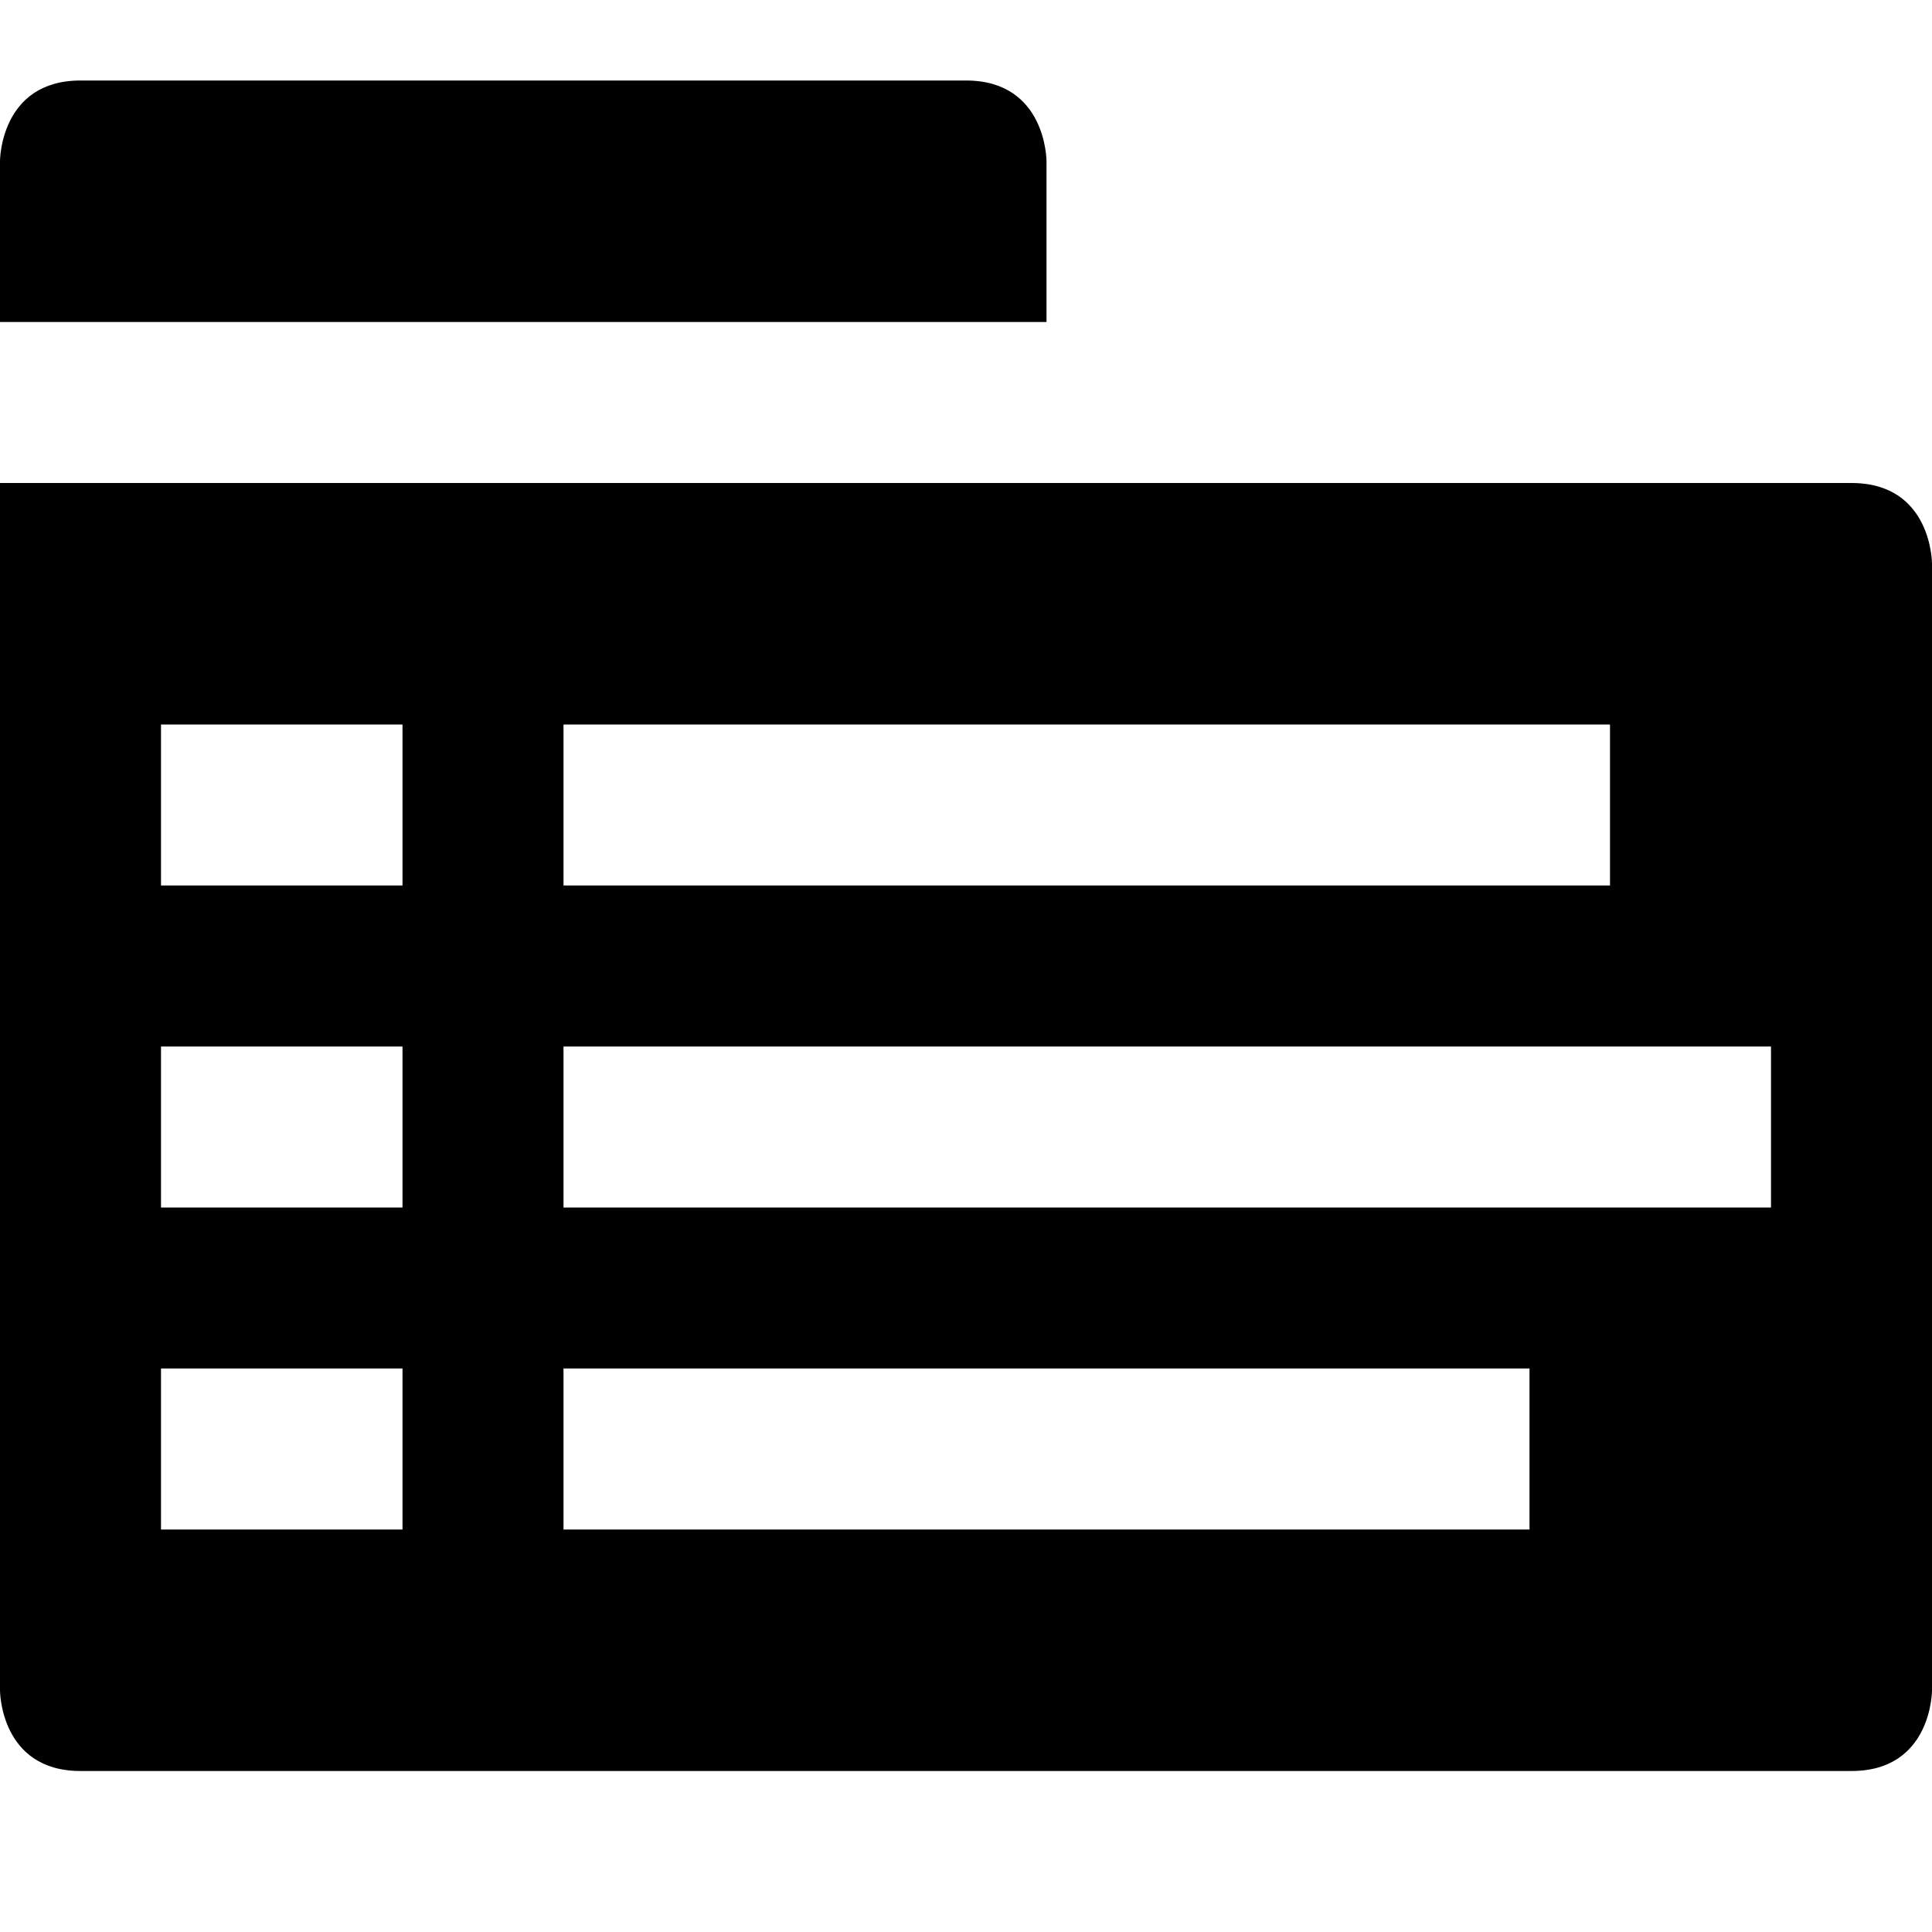
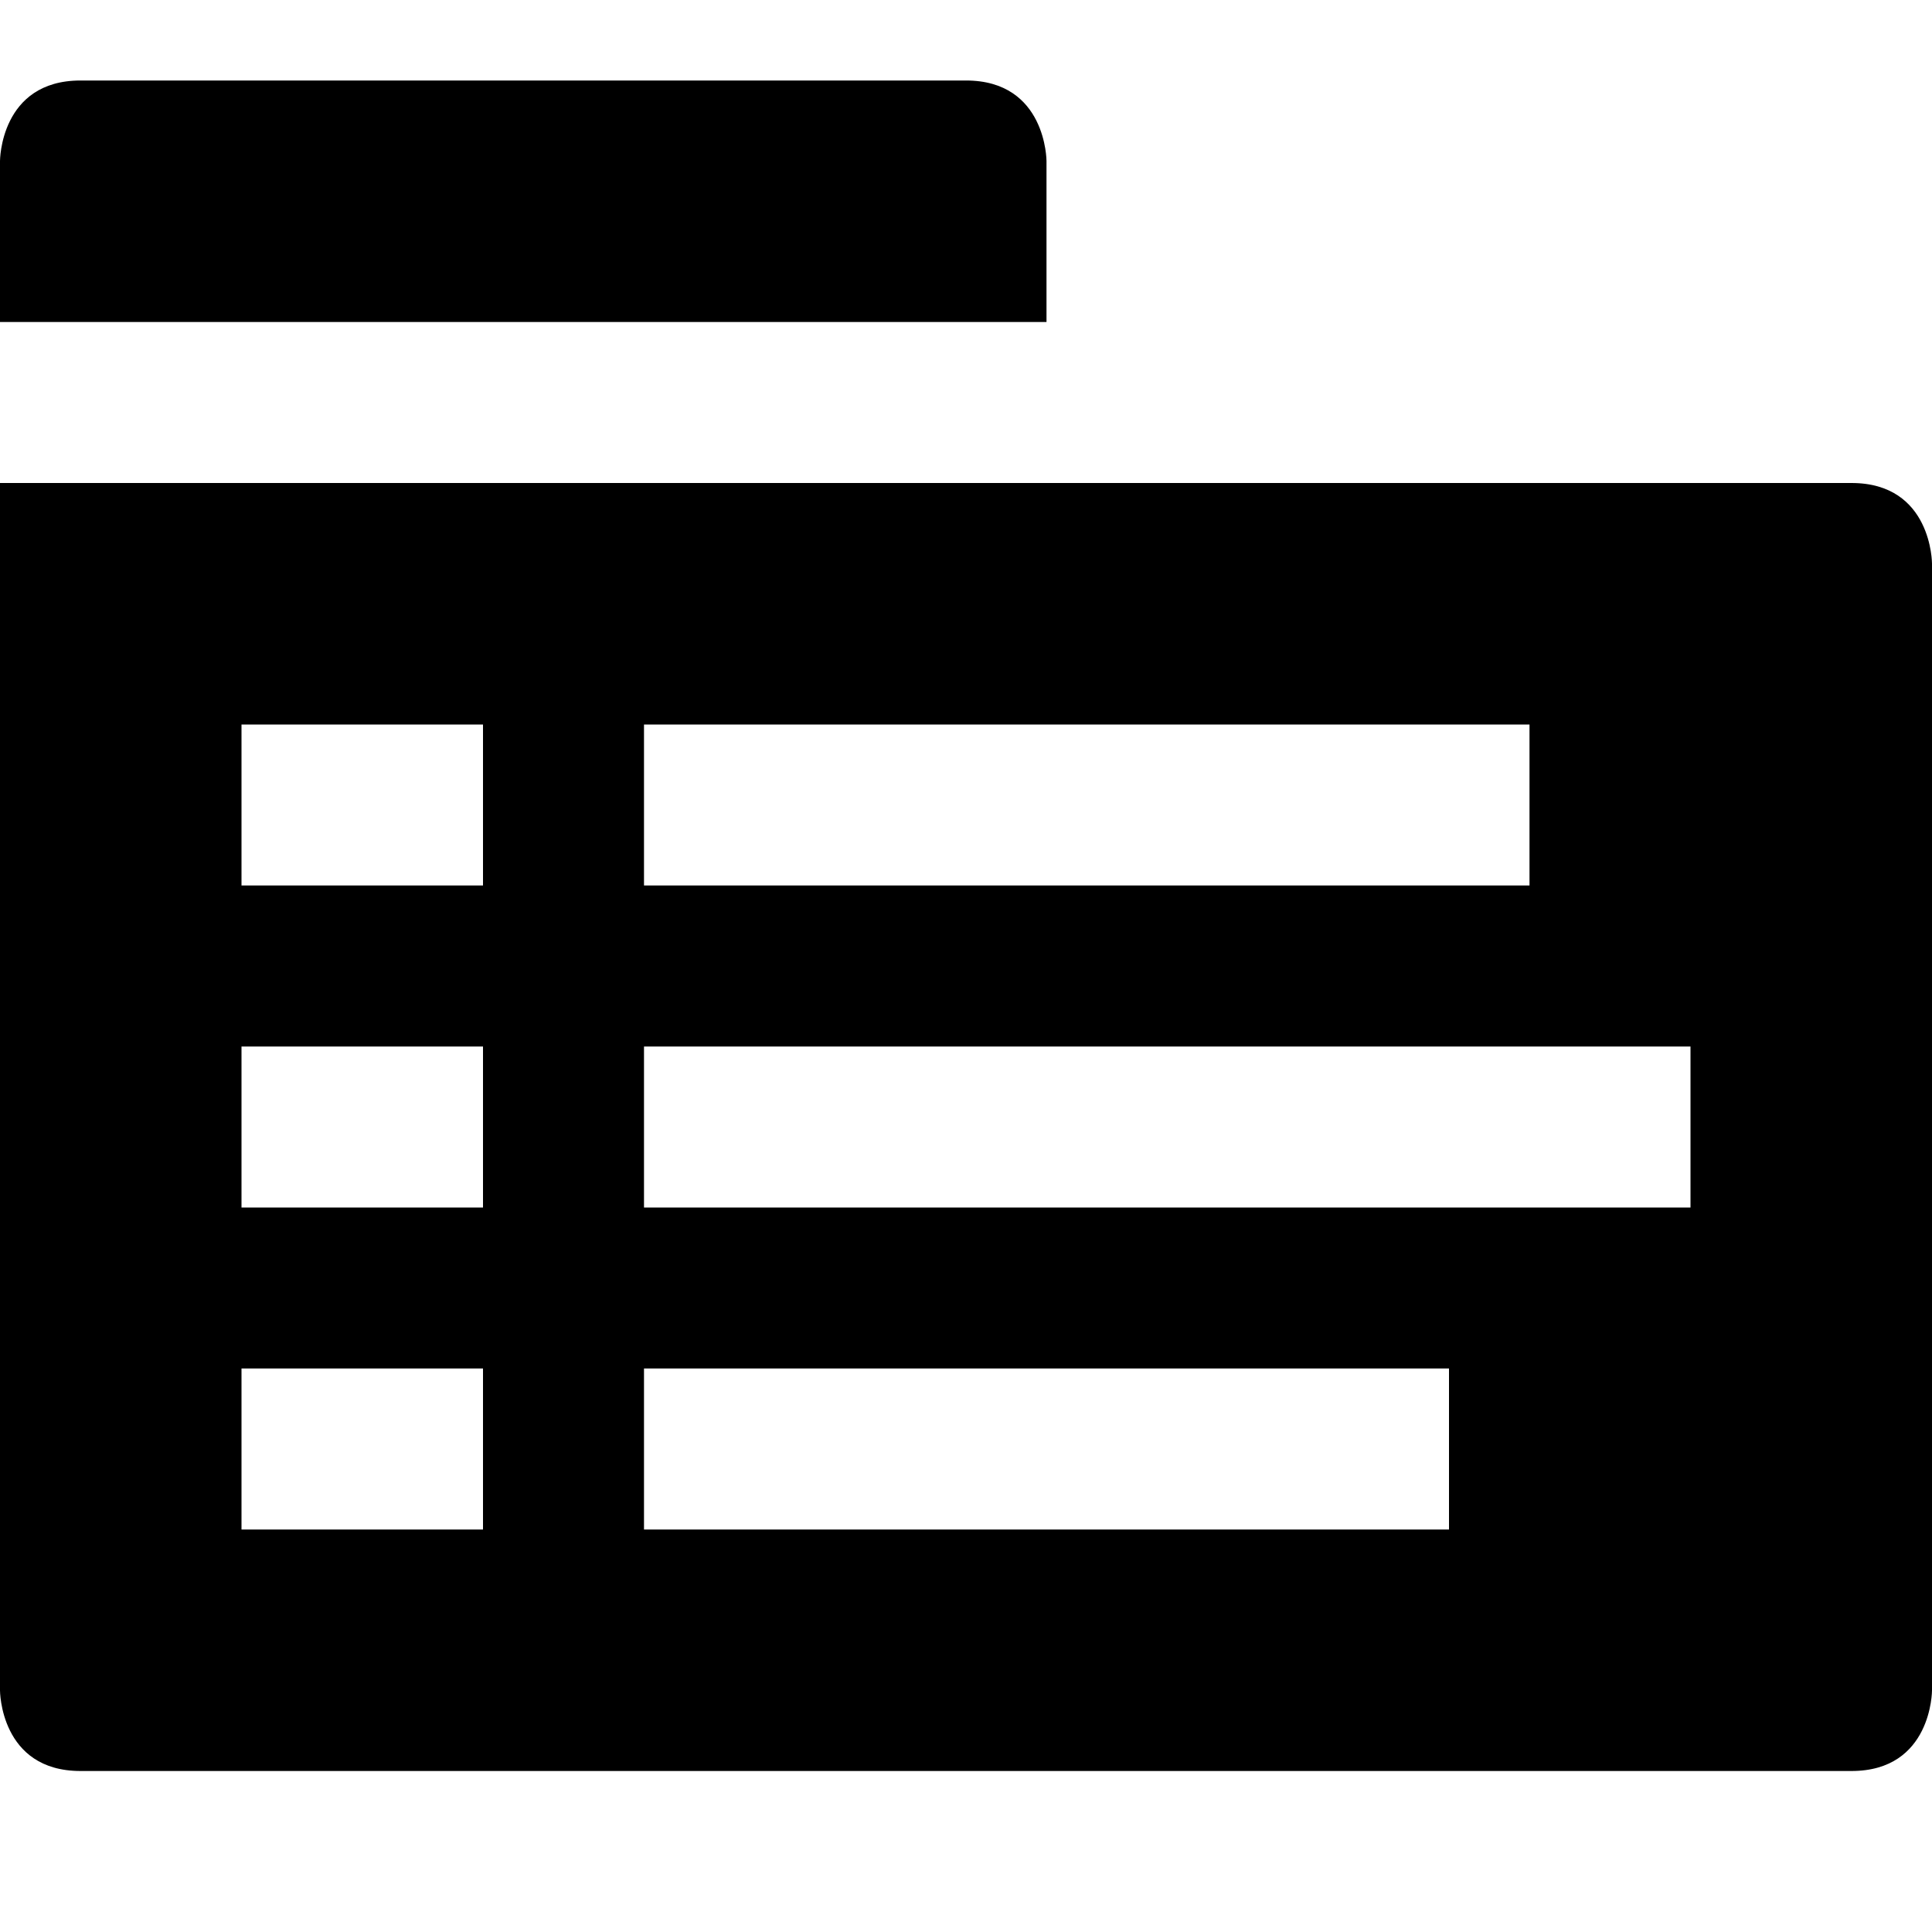
<svg xmlns="http://www.w3.org/2000/svg" version="1.1" id="Layer_1" x="0px" y="0px" width="1152px" height="1152px" viewBox="0 0 1152 1152" enable-background="new 0 0 1152 1152" xml:space="preserve">
  <path d="M624,192V96c0,0,0-48-48-48S96,48,48,48S0,96,0,96v96H624z" />
-   <path d="M1104,288c-48,0-1104,0-1104,0v720c0,0,0,48,48,48s1008,0,1056,0s48-48,48-48V336C1152,336,1152,288,1104,288z M336,432h624  v96H336V432z M240,912H96v-96h144V912z M240,720H96v-96h144V720z M240,528H96v-96h144V528z M912,912H336v-96h576V912z M1056,720H336  v-96h720V720z" />
+   <path d="M1104,288c-48,0-1104,0-1104,0v720c0,0,0,48,48,48s1008,0,1056,0s48-48,48-48V336C1152,336,1152,288,1104,288z M384,432h528  v96H384V432z M288,912H144v-96h144V912z M288,720H144v-96h144V720z M288,528H144v-96h144V528z M864,912H384v-96h480V912z M1008,720  H384v-96h624V720z" />
</svg>
